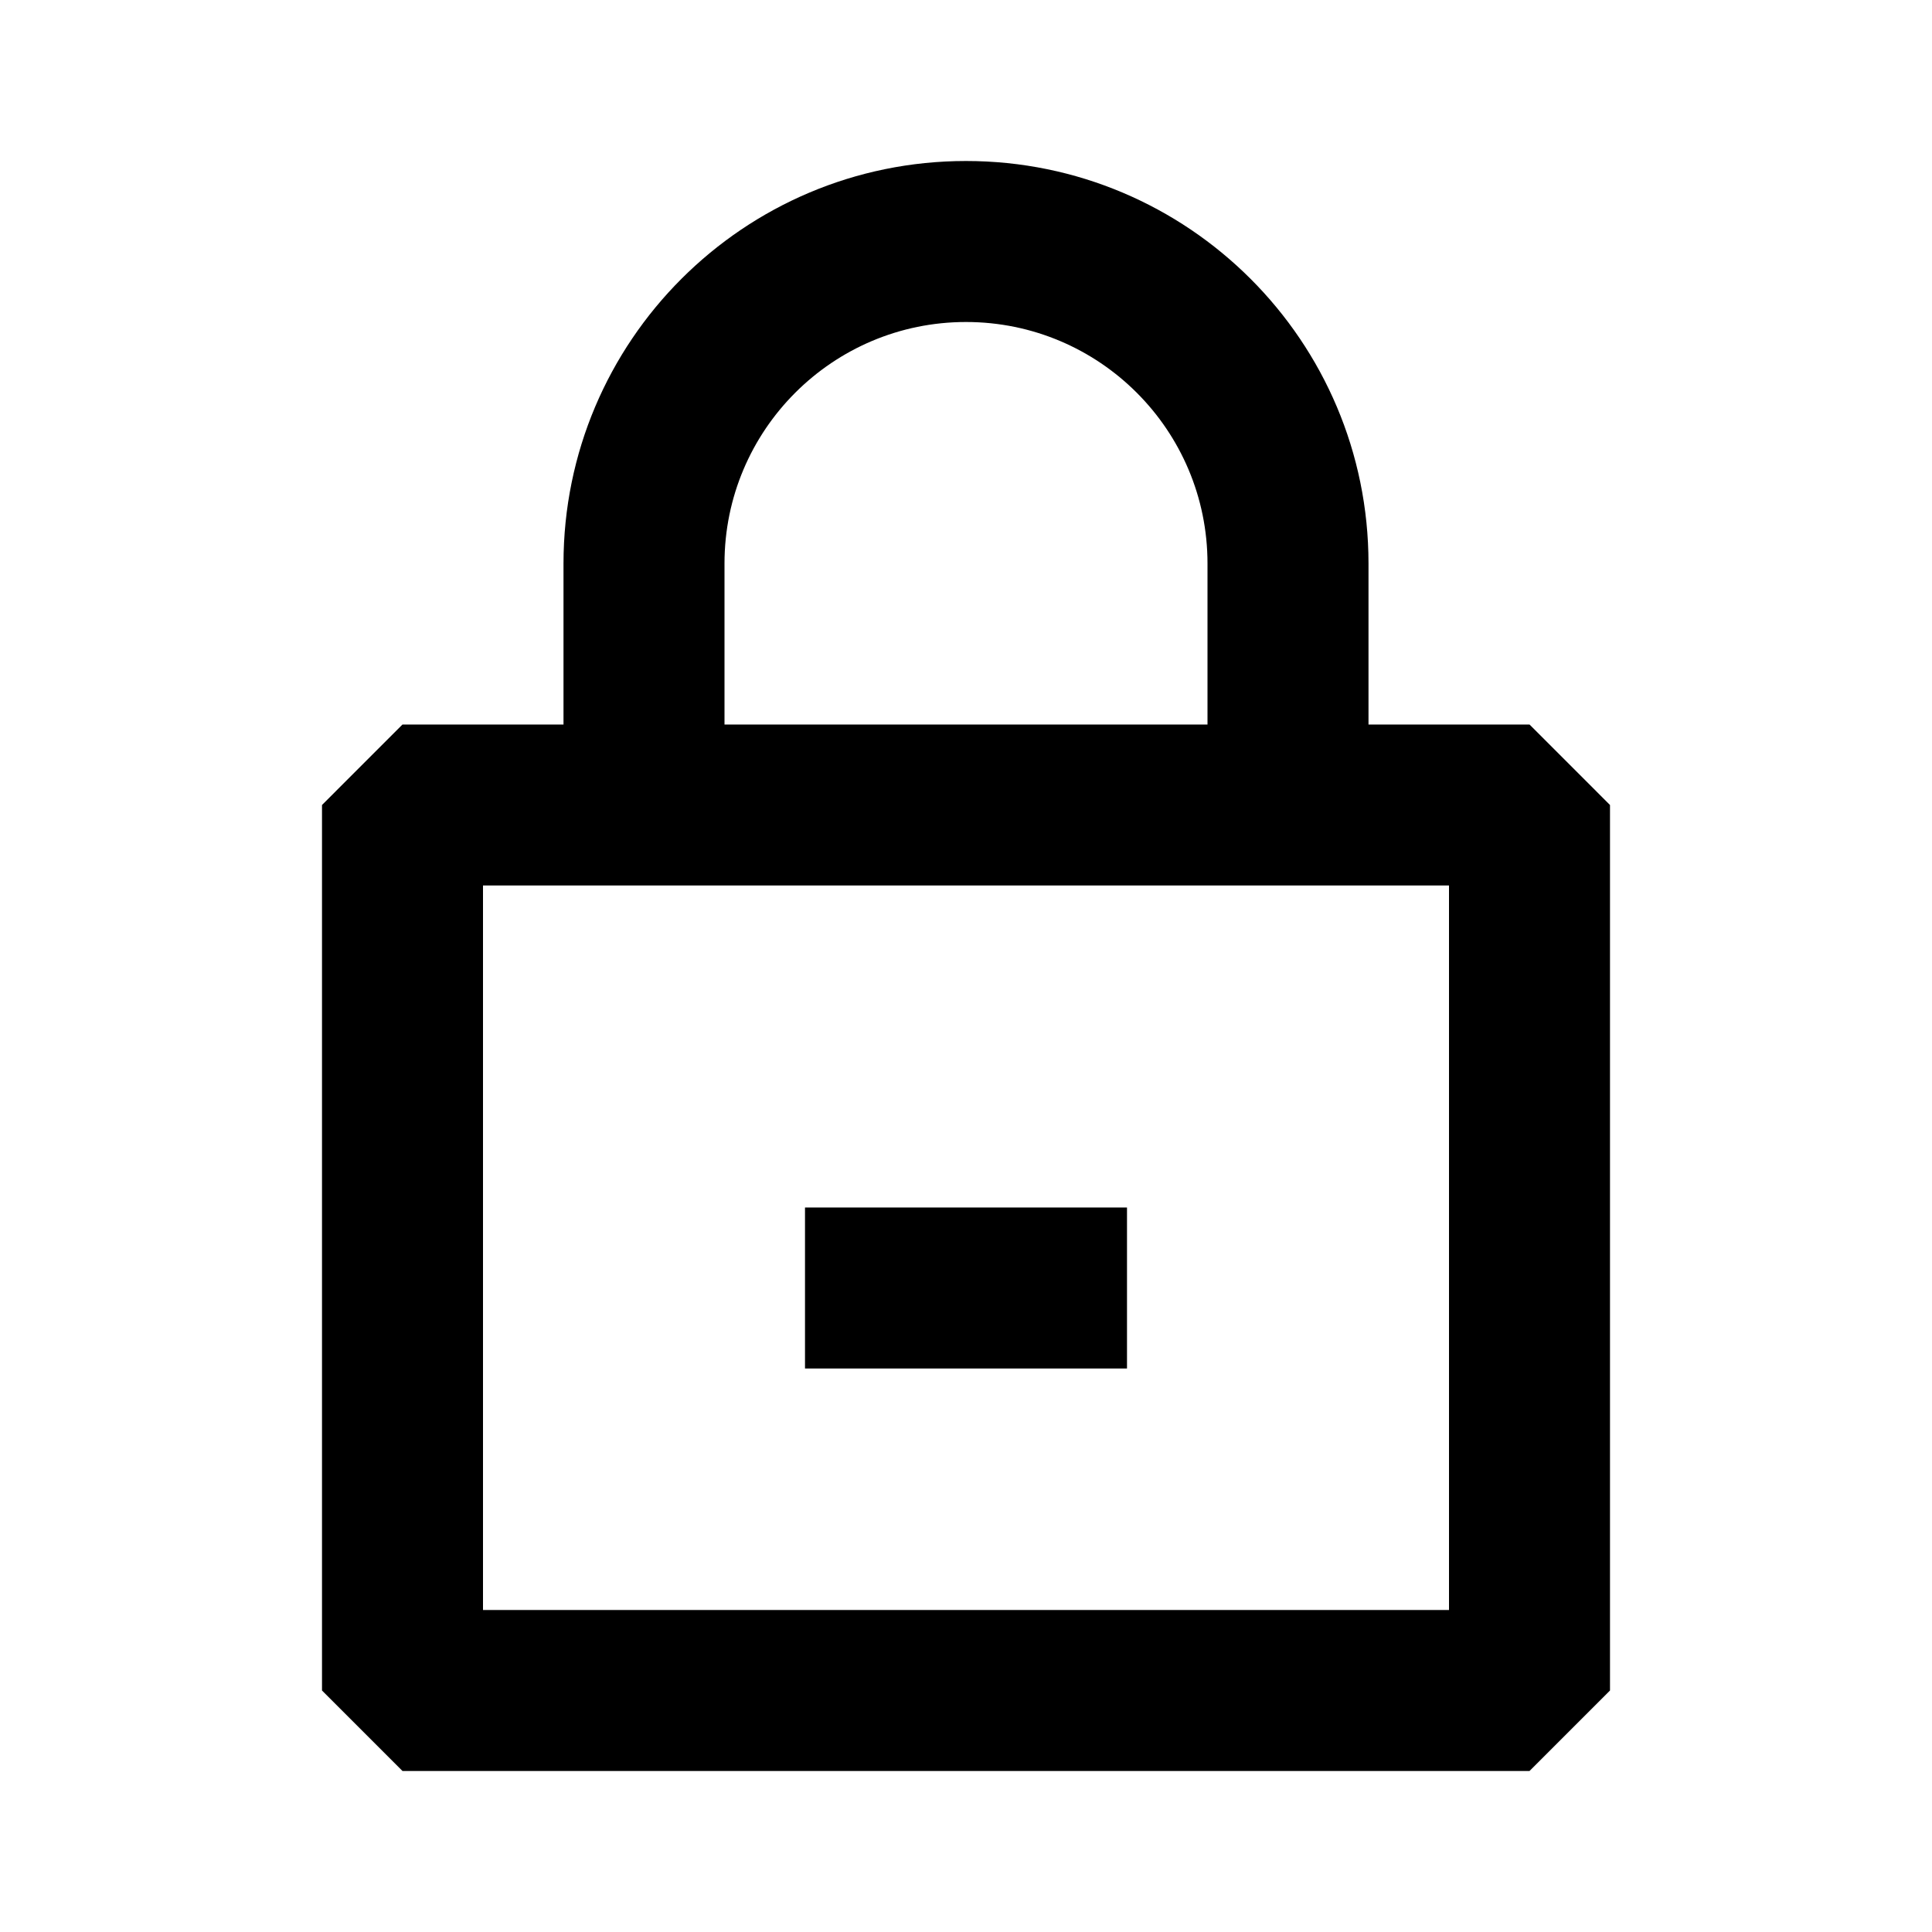
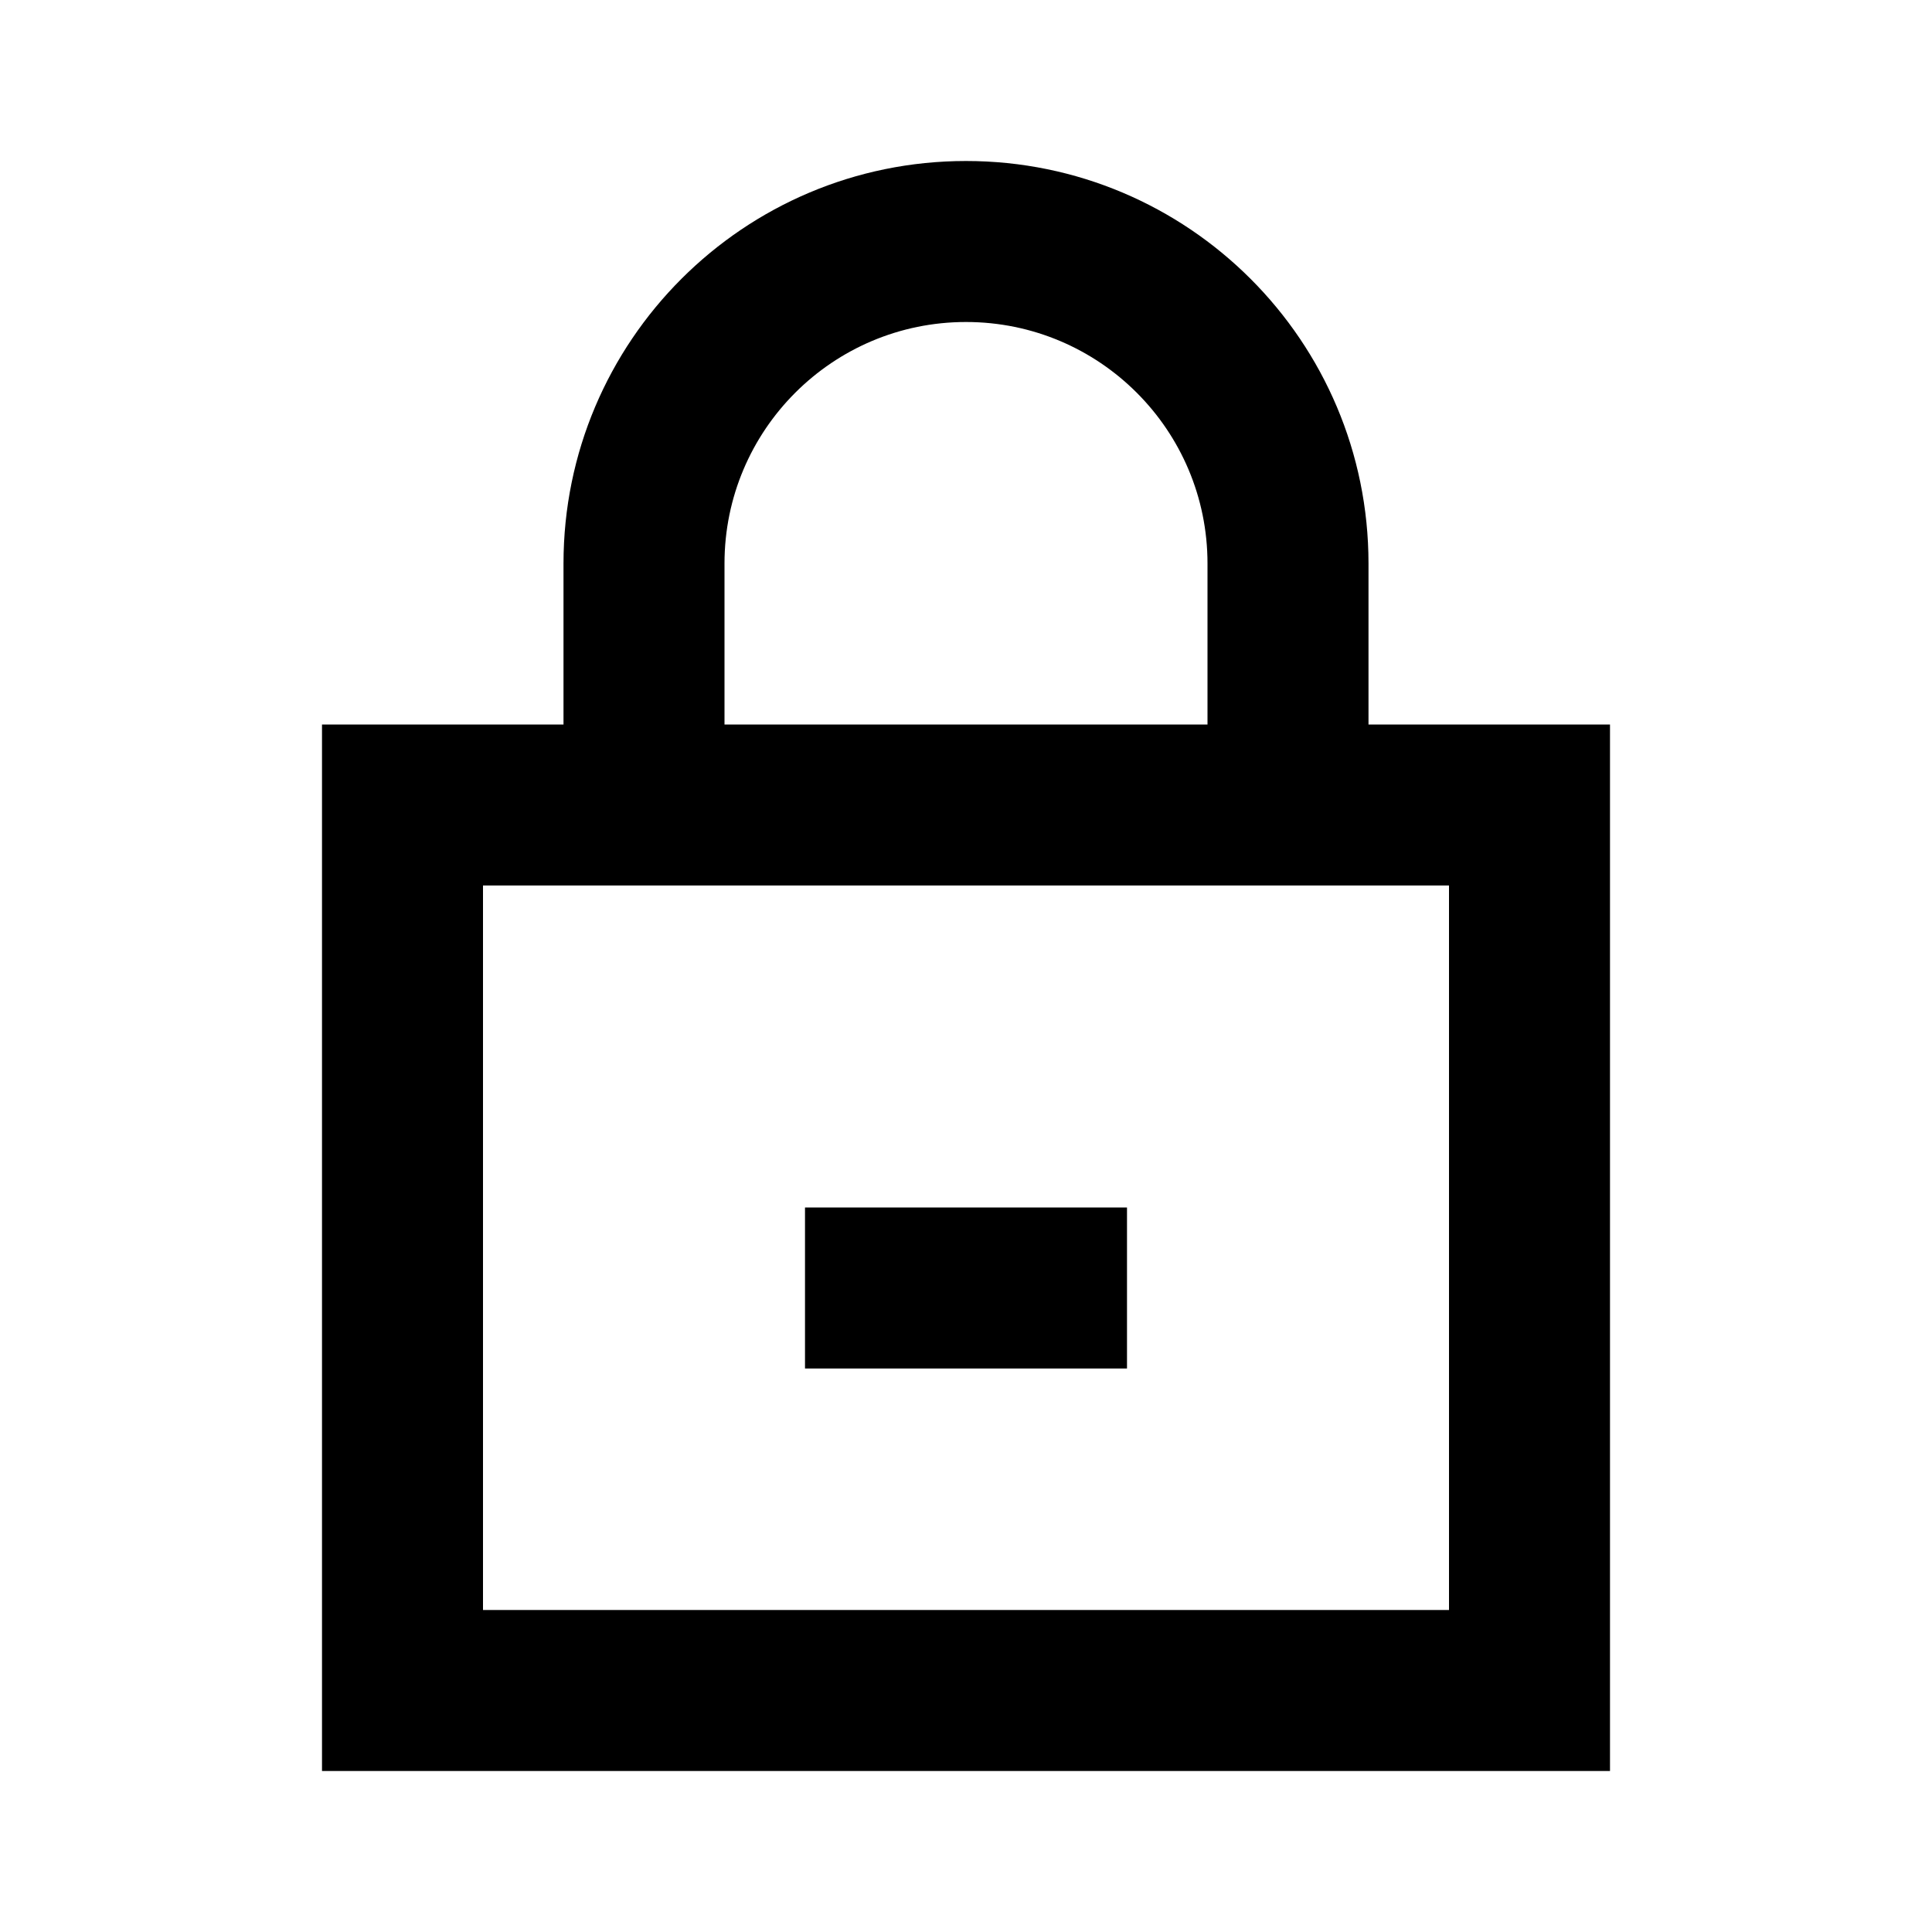
<svg xmlns="http://www.w3.org/2000/svg" width="24" height="24" fill="none">
  <path fill="currentColor" d="M10 15v2h4v-2z" />
-   <path fill="currentColor" fill-rule="evenodd" d="M7 7a5 5 0 0 1 10 0v2h2l1 1v11l-1 1H5l-1-1V10l1-1h2zm8 0v2H9V7a3 3 0 1 1 6 0M6 20v-9h12v9z" clip-rule="evenodd" />
+   <path fill="currentColor" d="M7 7a5 5 0 0 1 10 0v2h3v13H4V9h3zm8 0a3 3 0 1 0-6 0v2h6zM6 20h12v-9H6z" />
</svg>
